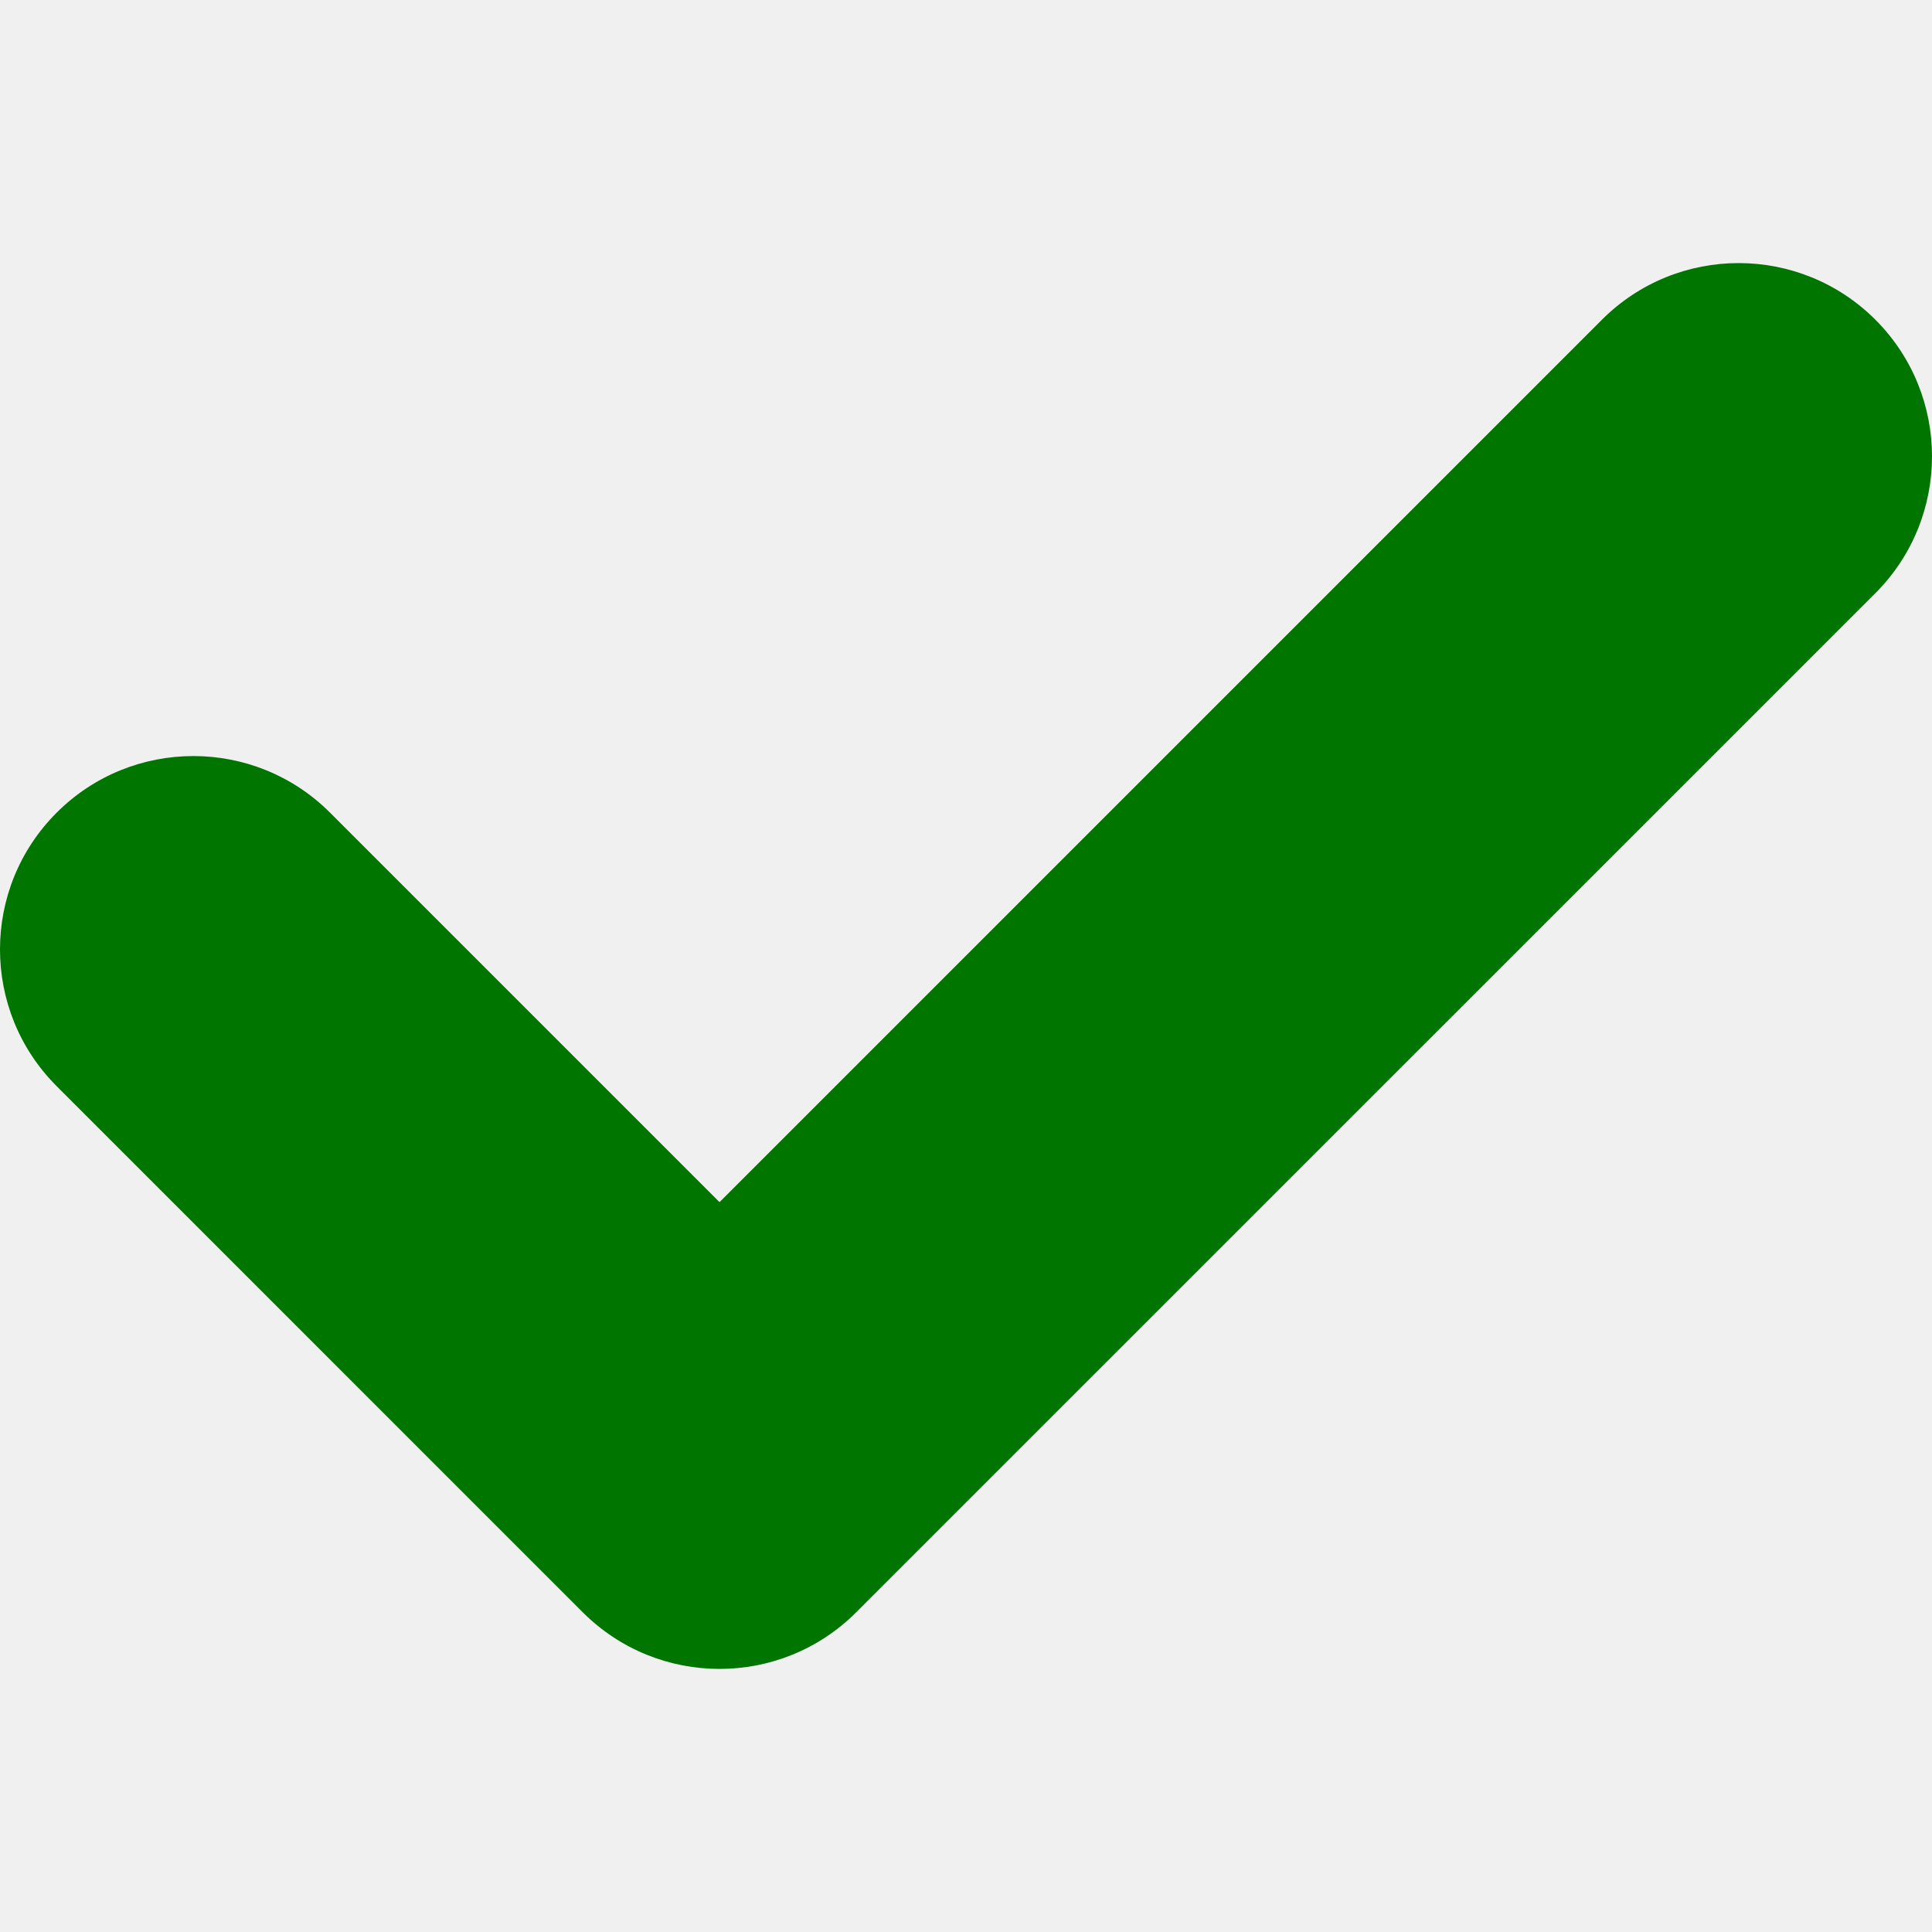
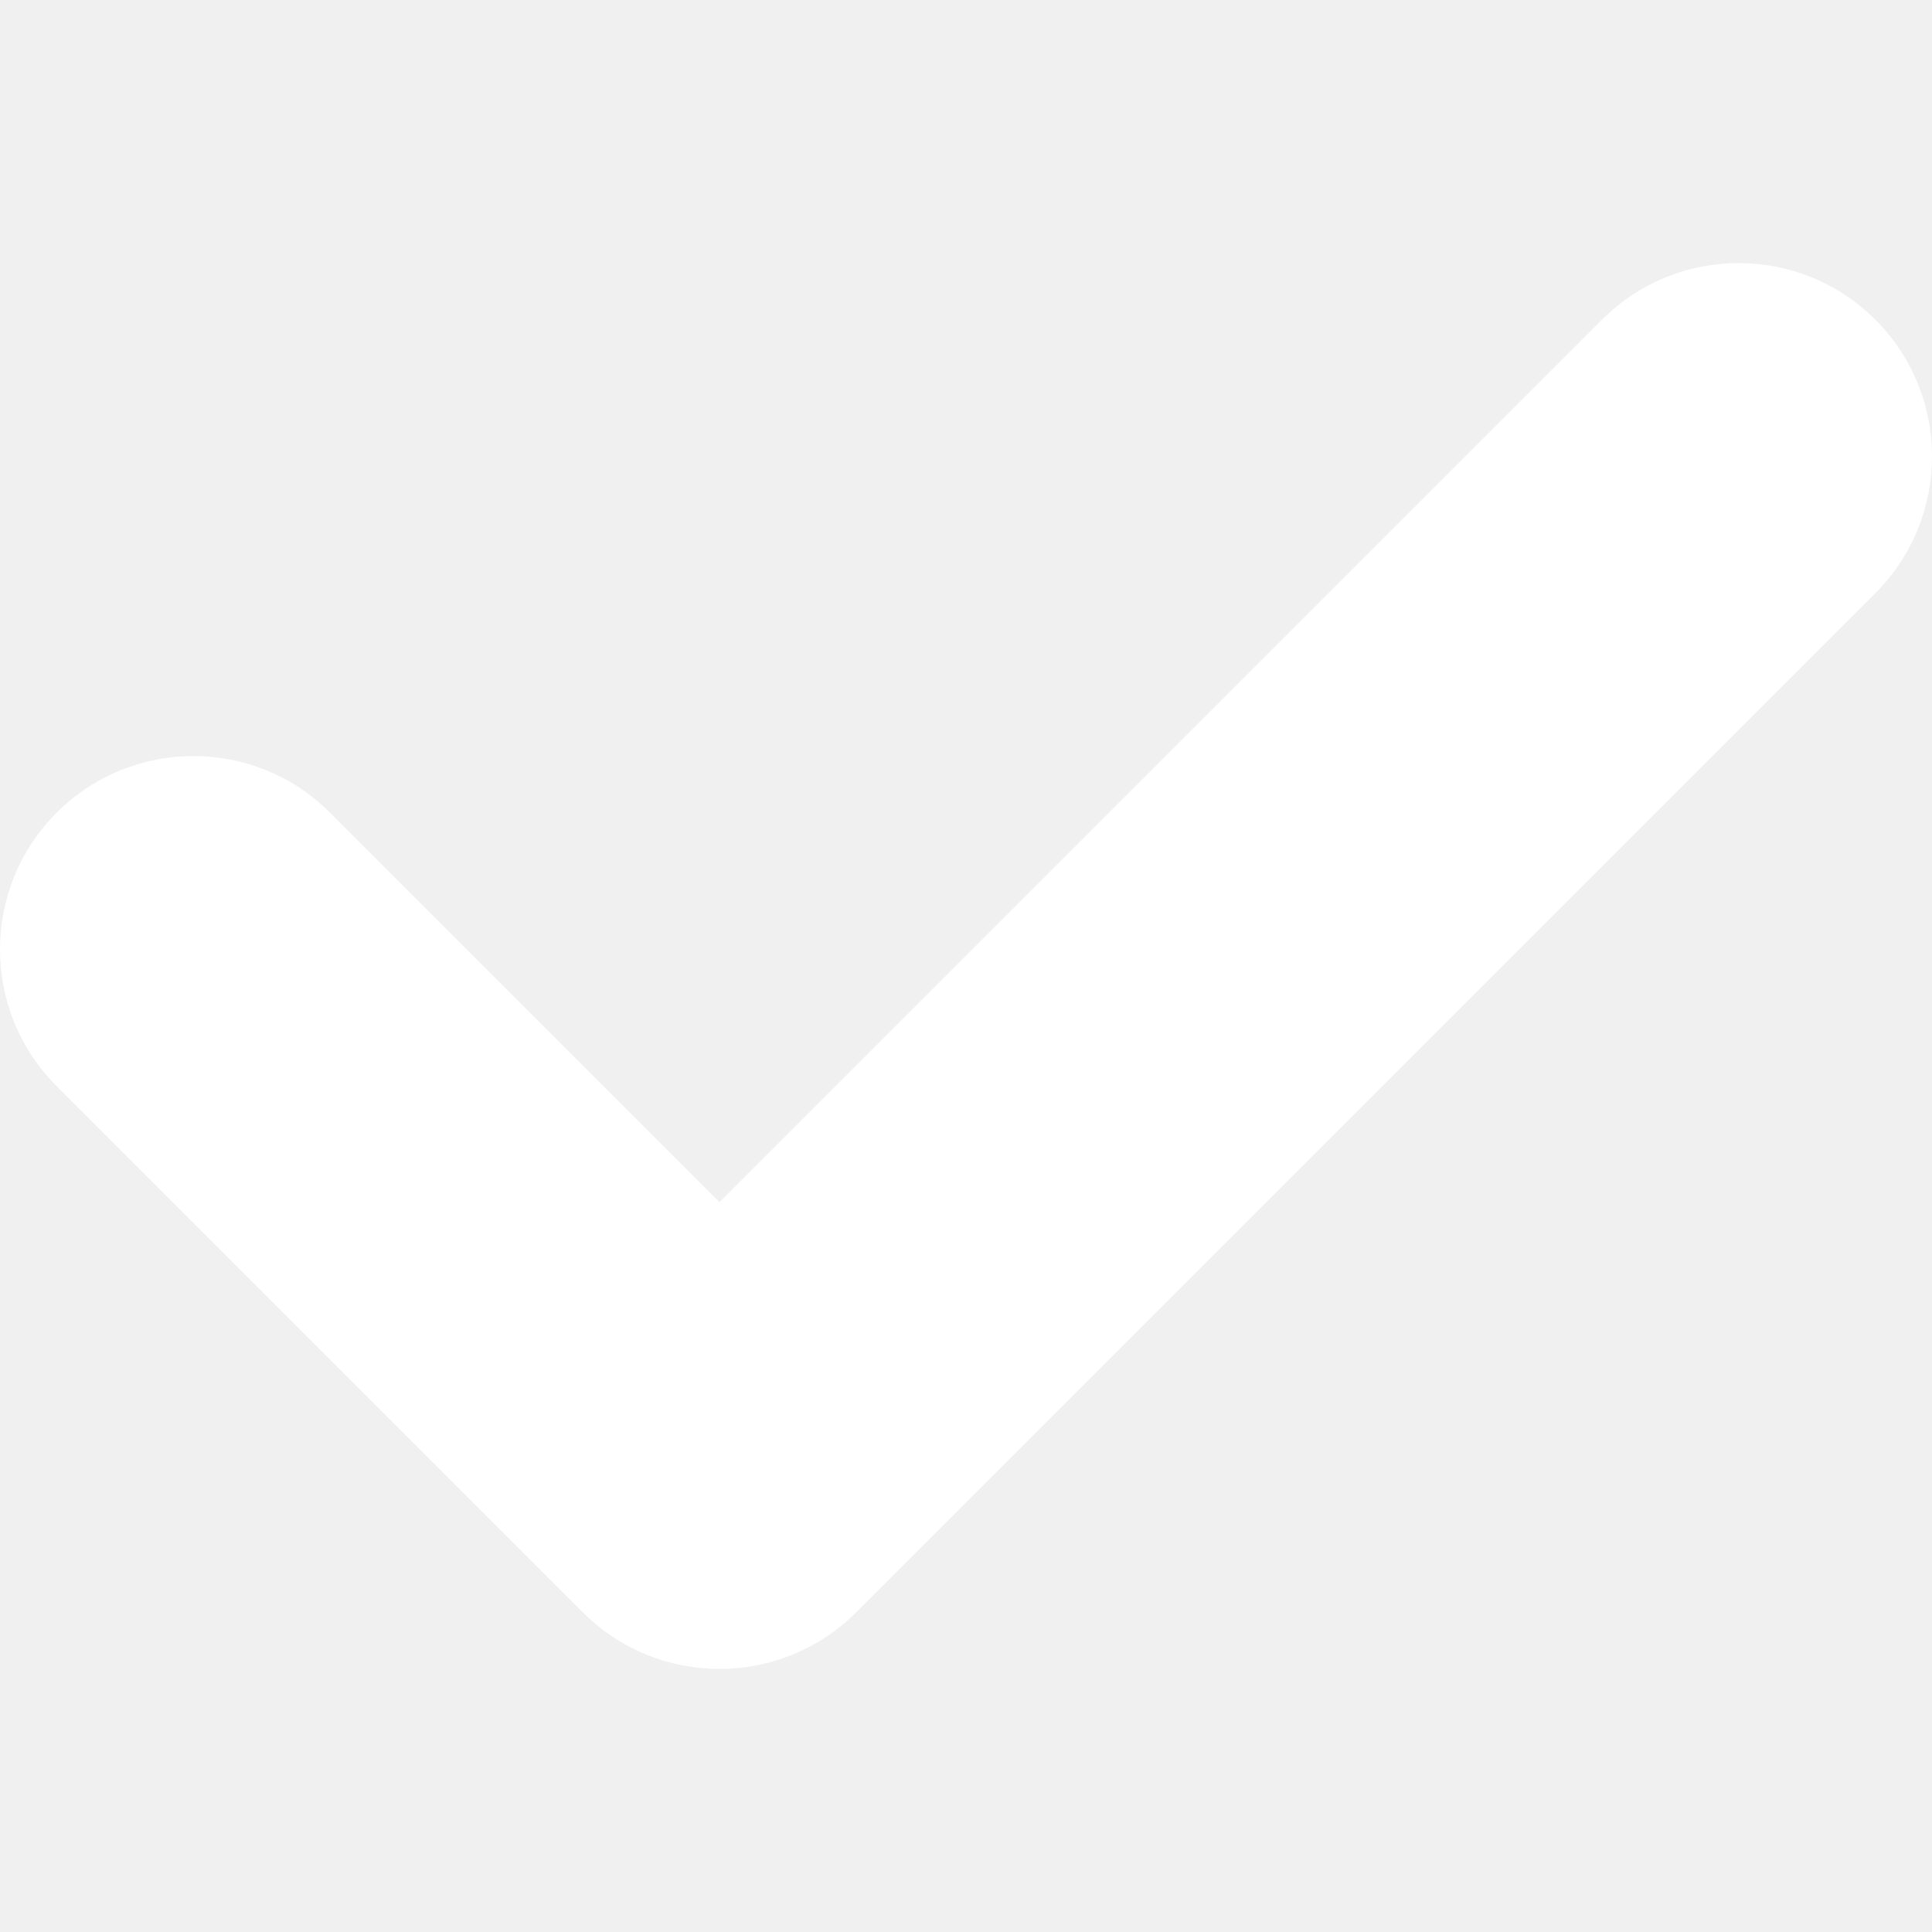
- <svg xmlns="http://www.w3.org/2000/svg" version="1.1" id="Capa_1" x="0px" y="0px" width="405.272px" height="405.272px" viewBox="0 0 405.272 405.272" style="fill:#007500" xml:space="preserve">
+ <svg xmlns="http://www.w3.org/2000/svg" version="1.1" id="Capa_1" x="0px" y="0px" width="405.272px" height="405.272px" viewBox="0 0 405.272 405.272" xml:space="preserve">
  <g>
-     <path d="M393.401,124.425L179.603,338.208c-15.832,15.835-41.514,15.835-57.361,0L11.878,227.836   c-15.838-15.835-15.838-41.52,0-57.358c15.841-15.841,41.521-15.841,57.355-0.006l81.698,81.699L336.037,67.064   c15.841-15.841,41.523-15.829,57.358,0C409.23,82.902,409.23,108.578,393.401,124.425z" />
+     <path fill="white" d="M393.401,124.425L179.603,338.208c-15.832,15.835-41.514,15.835-57.361,0L11.878,227.836   c-15.838-15.835-15.838-41.52,0-57.358c15.841-15.841,41.521-15.841,57.355-0.006l81.698,81.699L336.037,67.064   c15.841-15.841,41.523-15.829,57.358,0C409.23,82.902,409.23,108.578,393.401,124.425z" />
  </g>
  <g>
</g>
  <g>
</g>
  <g>
</g>
  <g>
</g>
  <g>
</g>
  <g>
</g>
  <g>
</g>
  <g>
</g>
  <g>
</g>
  <g>
</g>
  <g>
</g>
  <g>
</g>
  <g>
</g>
  <g>
</g>
  <g>
</g>
</svg>
